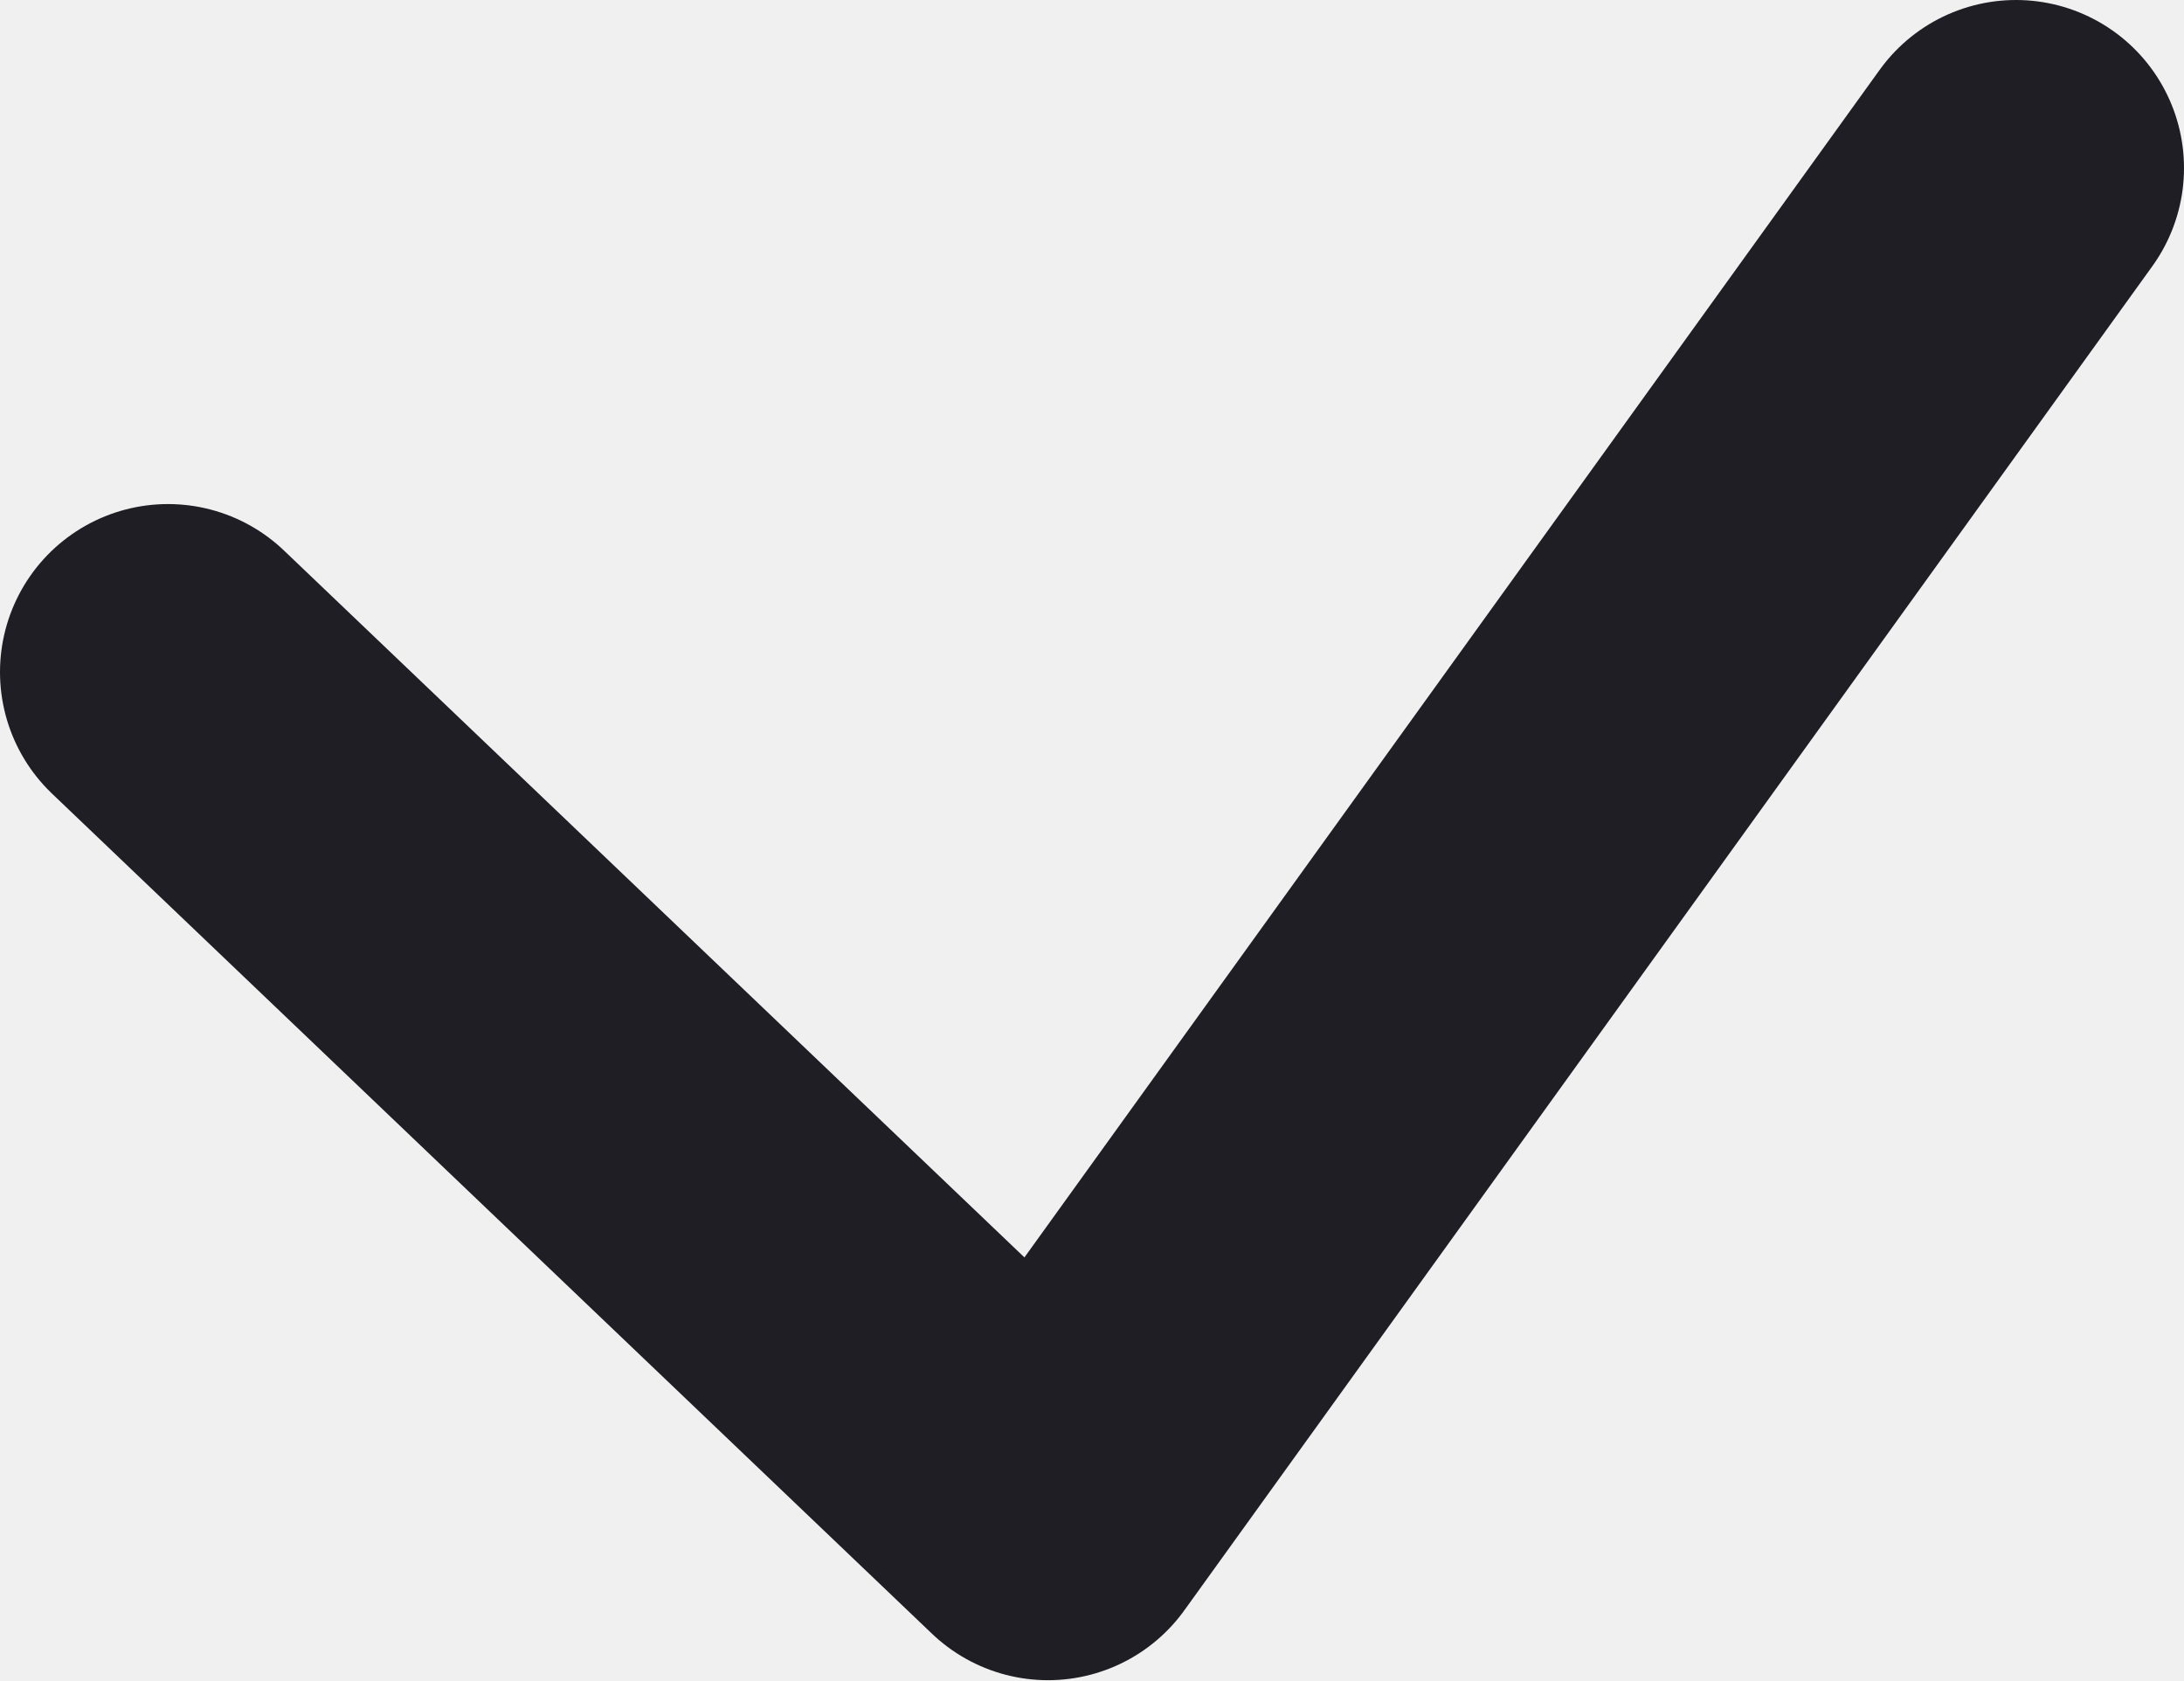
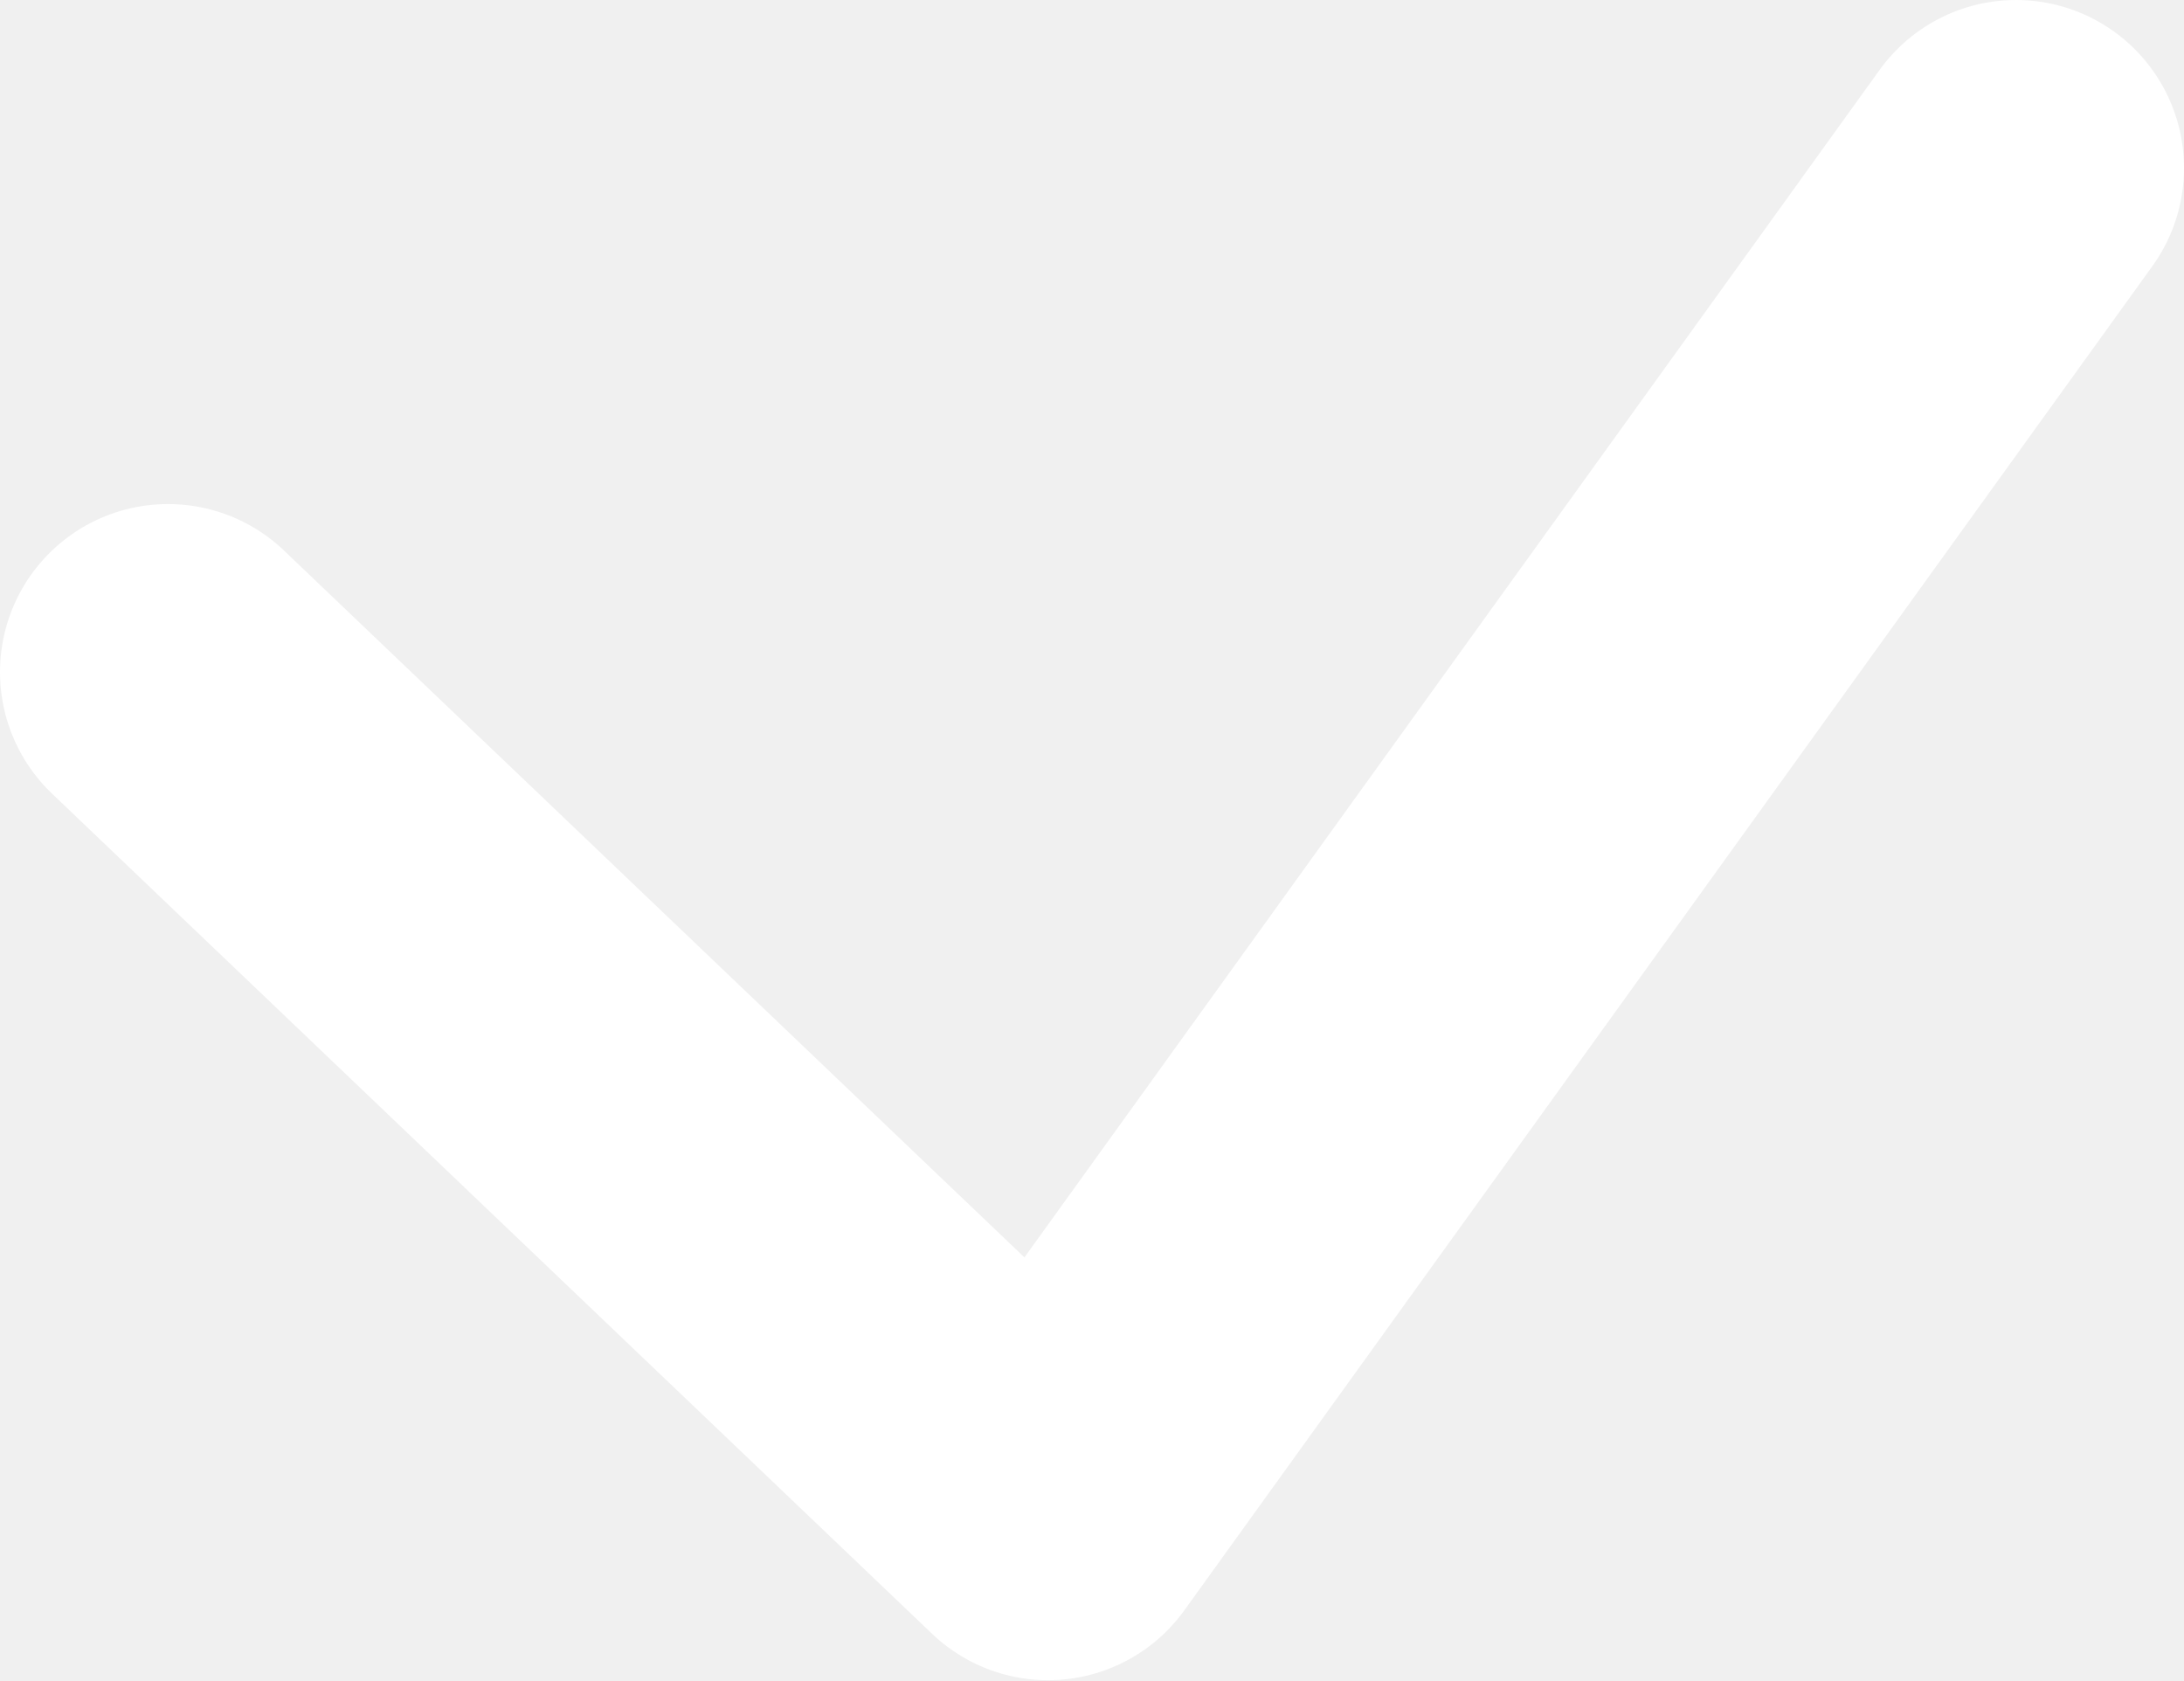
<svg xmlns="http://www.w3.org/2000/svg" width="13" height="10" viewBox="0 0 13 10" fill="none">
-   <path d="M1 4L6.238 9L12 1" stroke="#1F1E25" stroke-width="2" stroke-linecap="round" stroke-linejoin="round" />
+   <path d="M1 4L6.238 9L12 1" stroke="#ffffff" stroke-width="2" stroke-linecap="round" stroke-linejoin="round" />
</svg>
